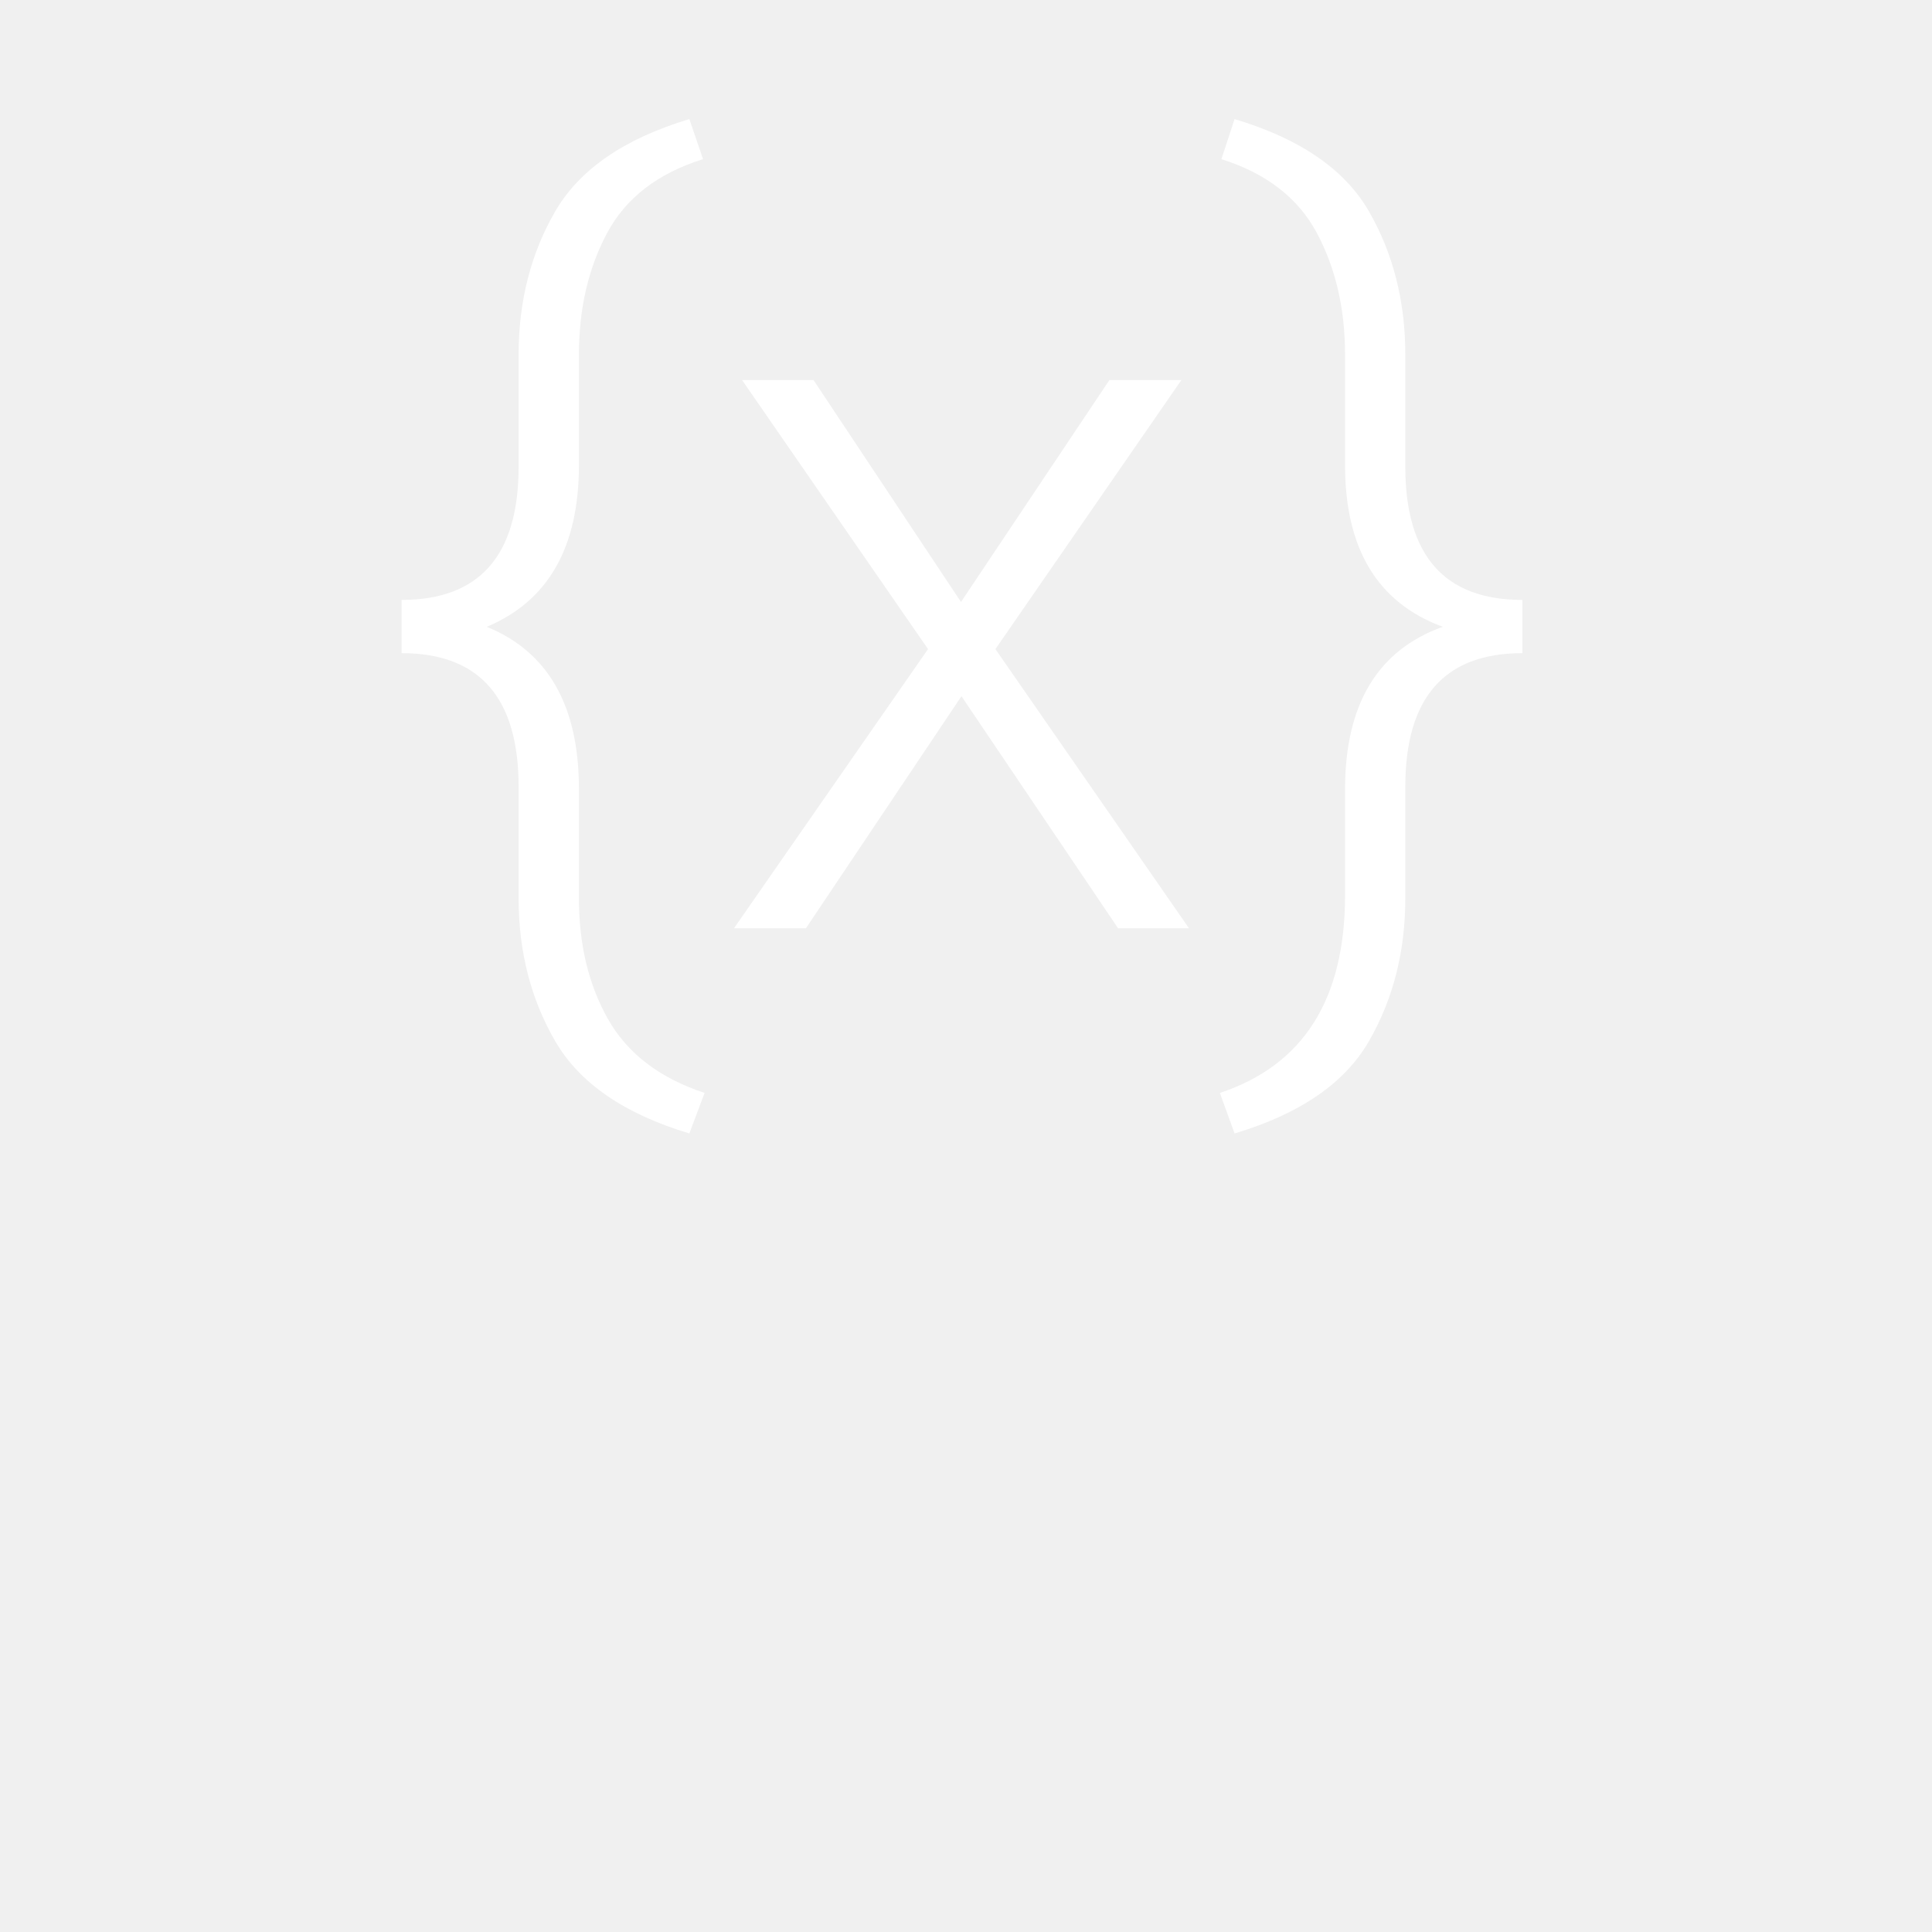
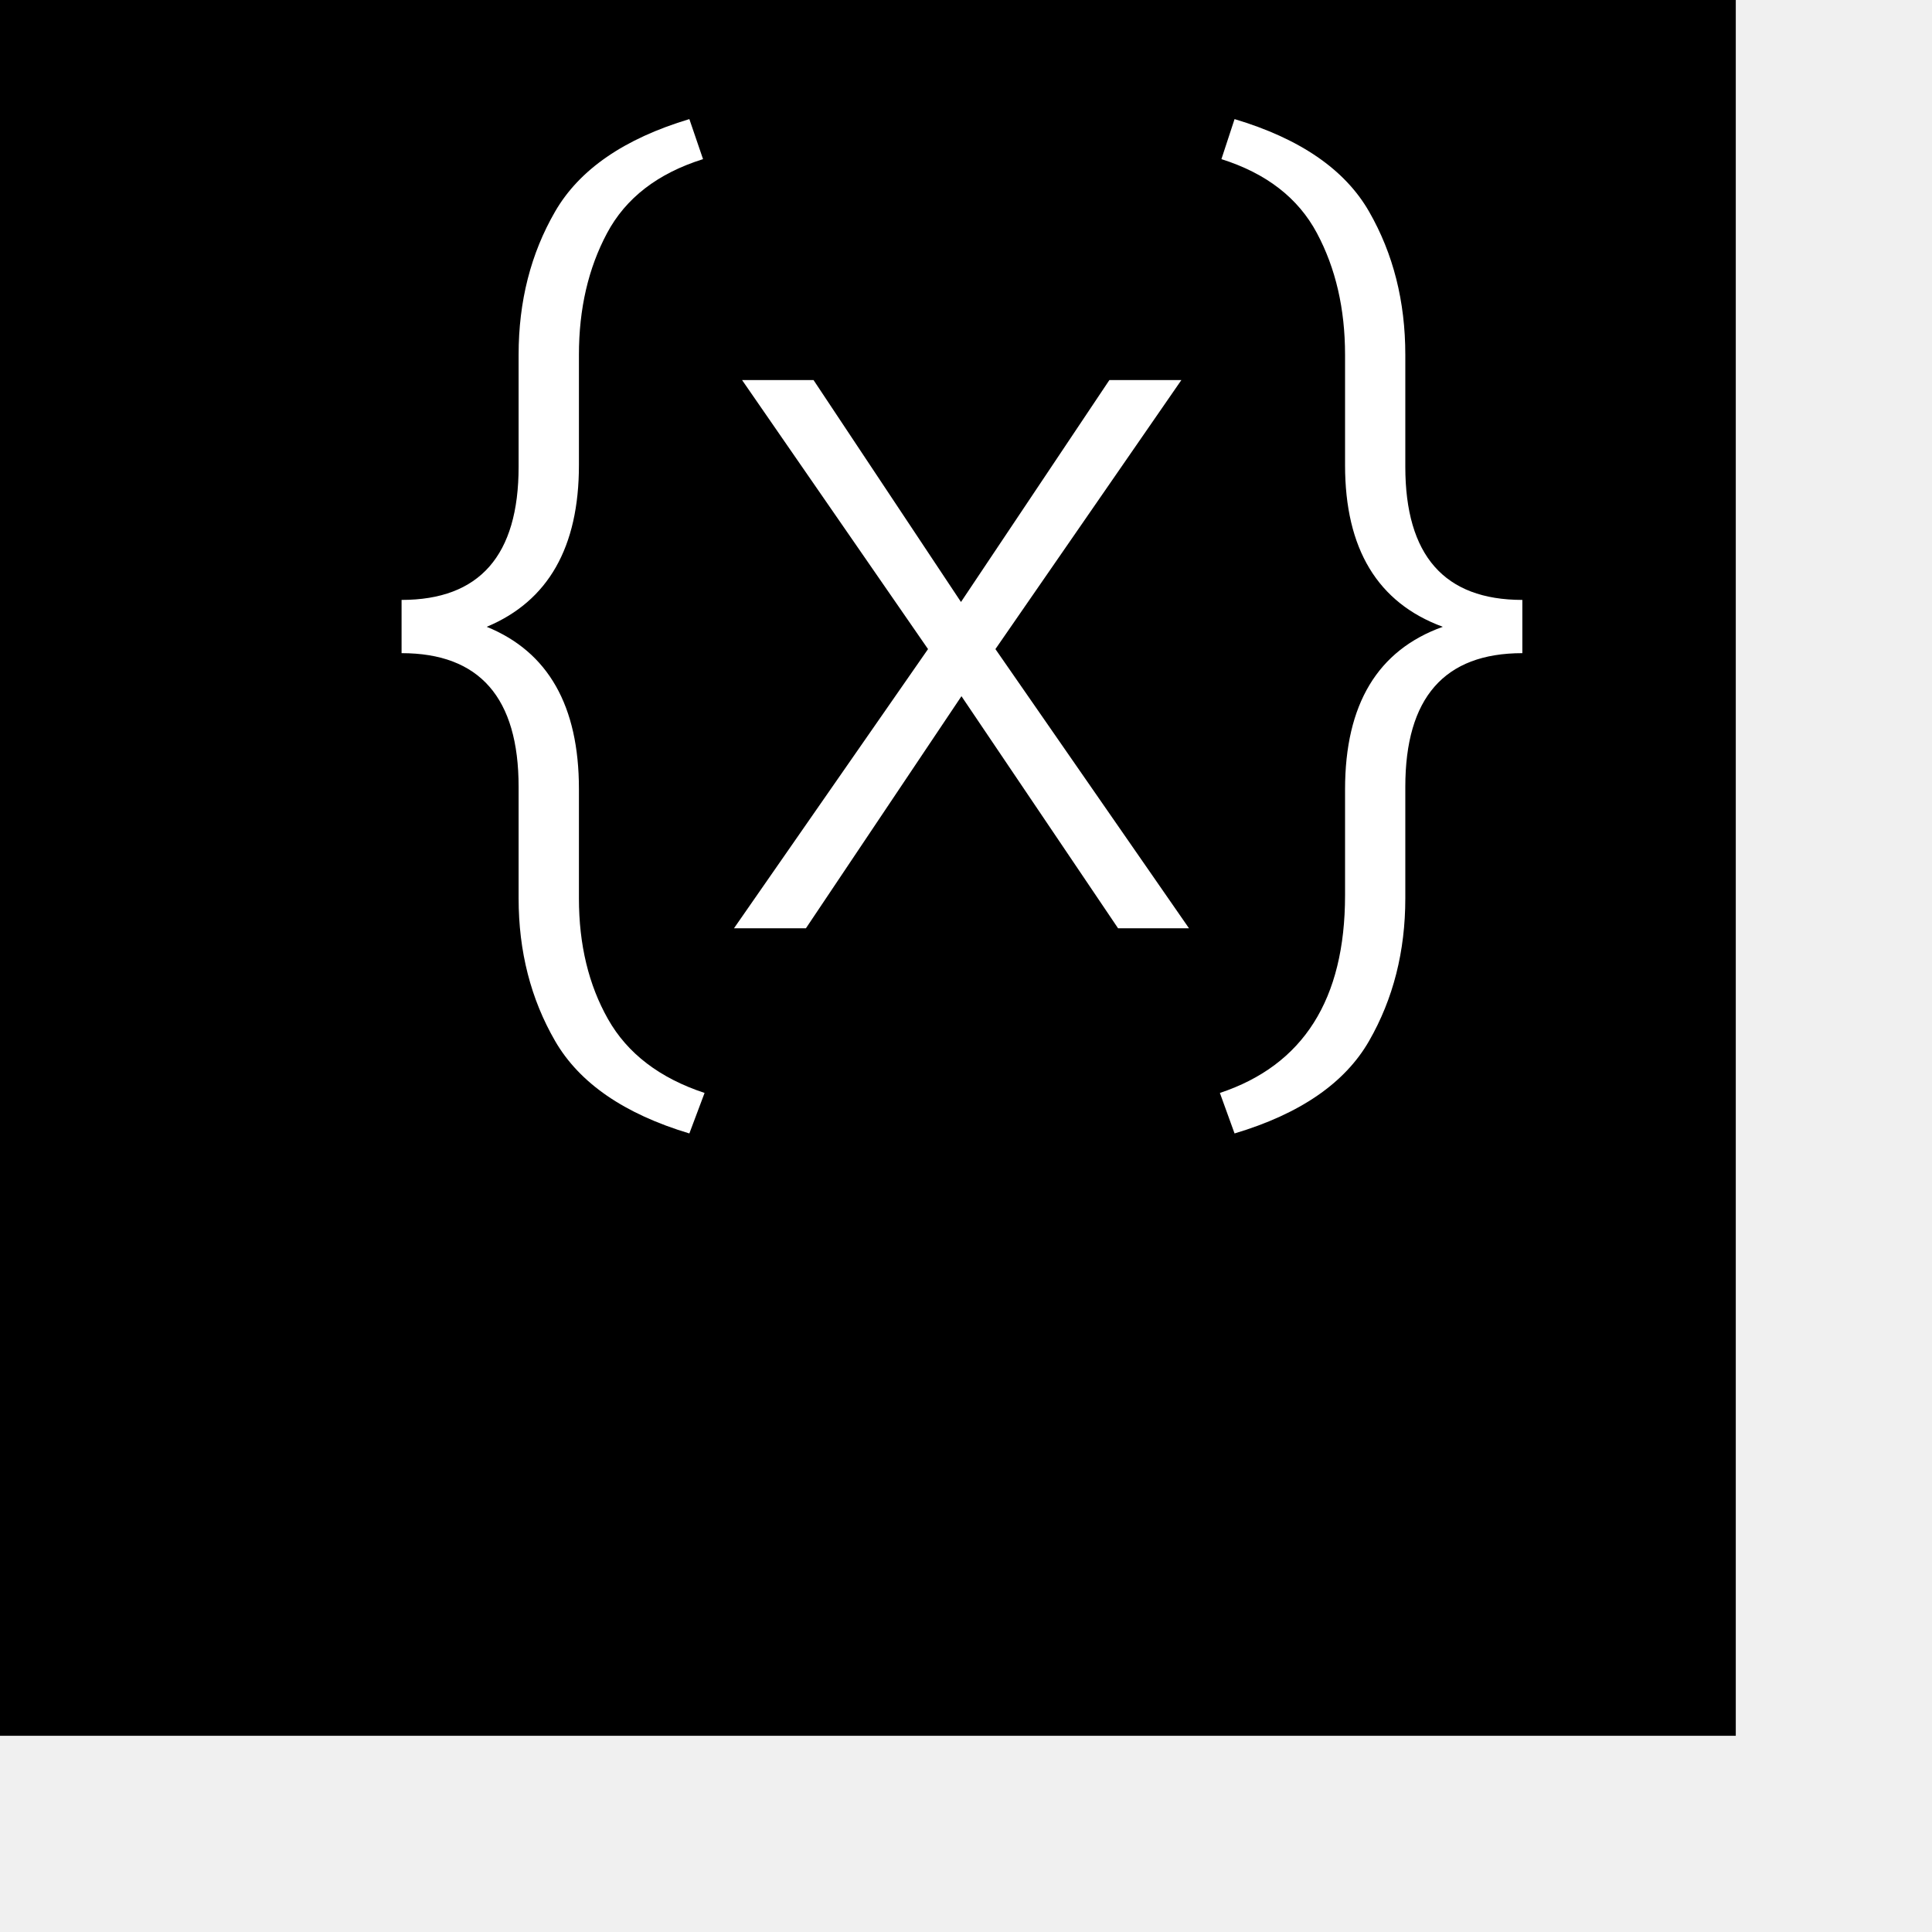
<svg xmlns="http://www.w3.org/2000/svg" width="532" height="532" viewBox="0 0 512 512">
-   <rect cx="255" cy="255" r="230" fill="{c}" />
+   <rect width="460" height="460" fill="{c}" />
  <text x="255" y="246" alignment-baseline="central" text-anchor="middle" fill="#fff" font-size="275" font-weight="300" font-family="Roboto">{x}</text>
</svg>
